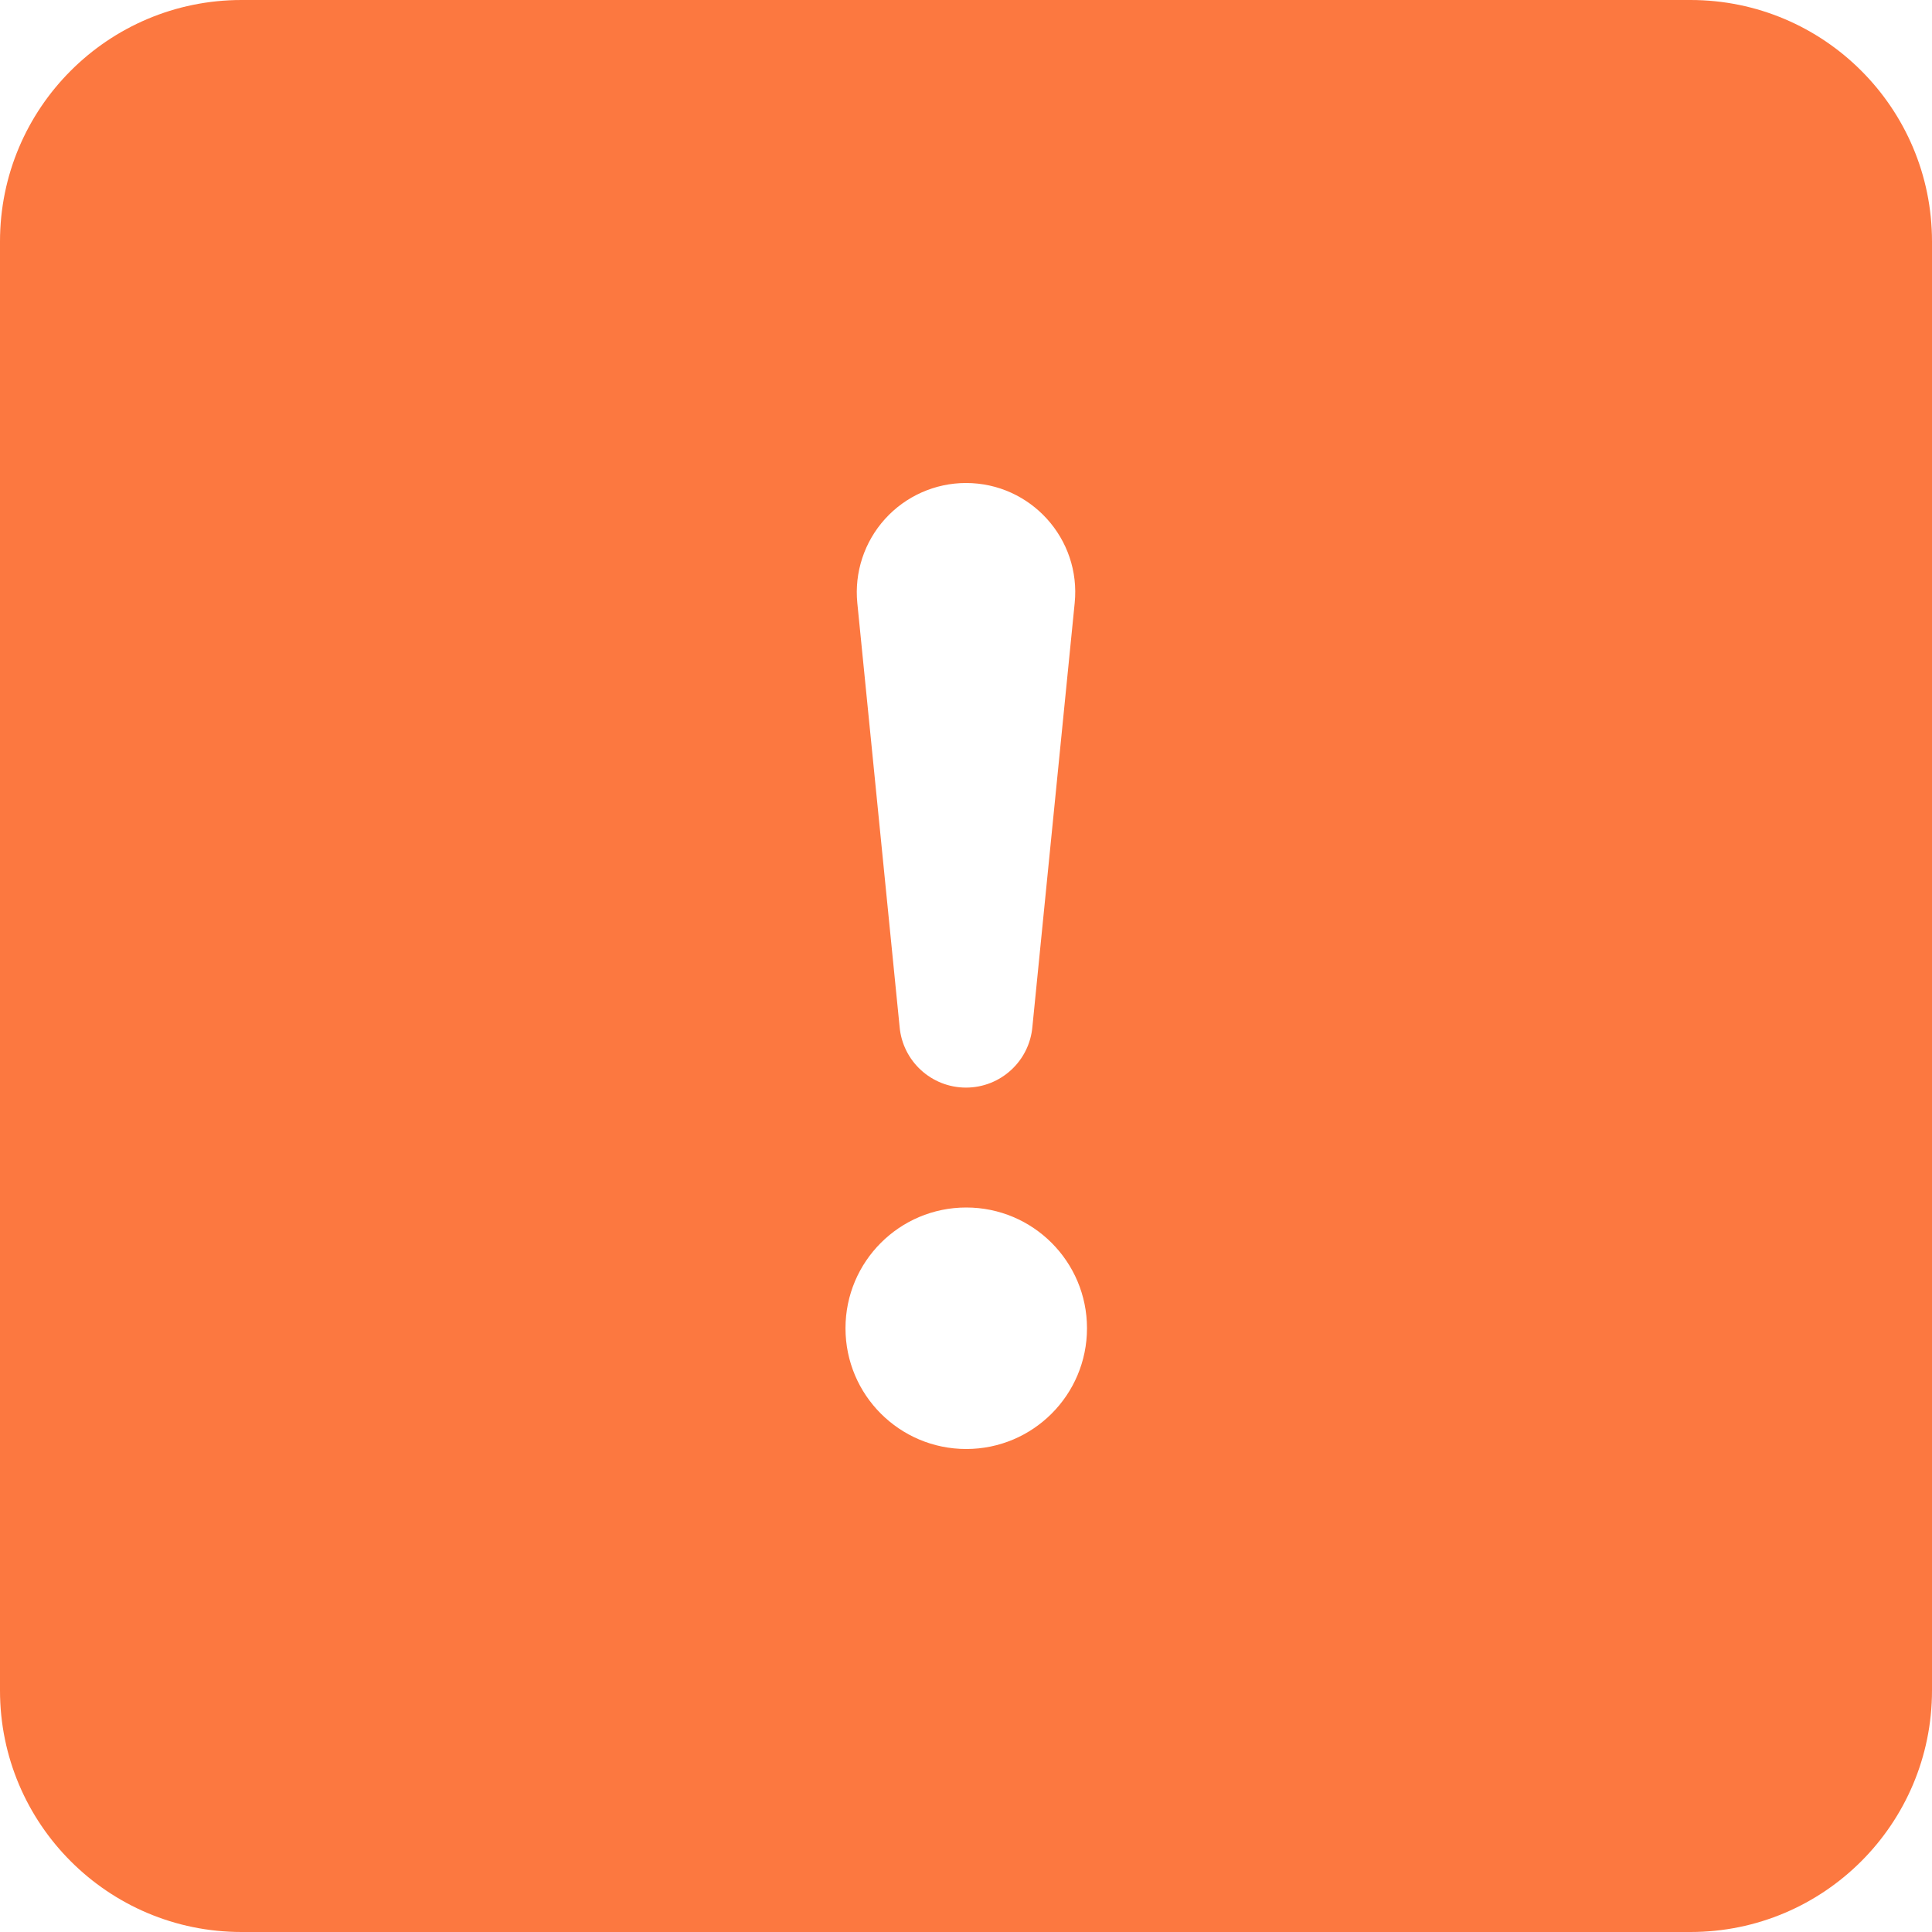
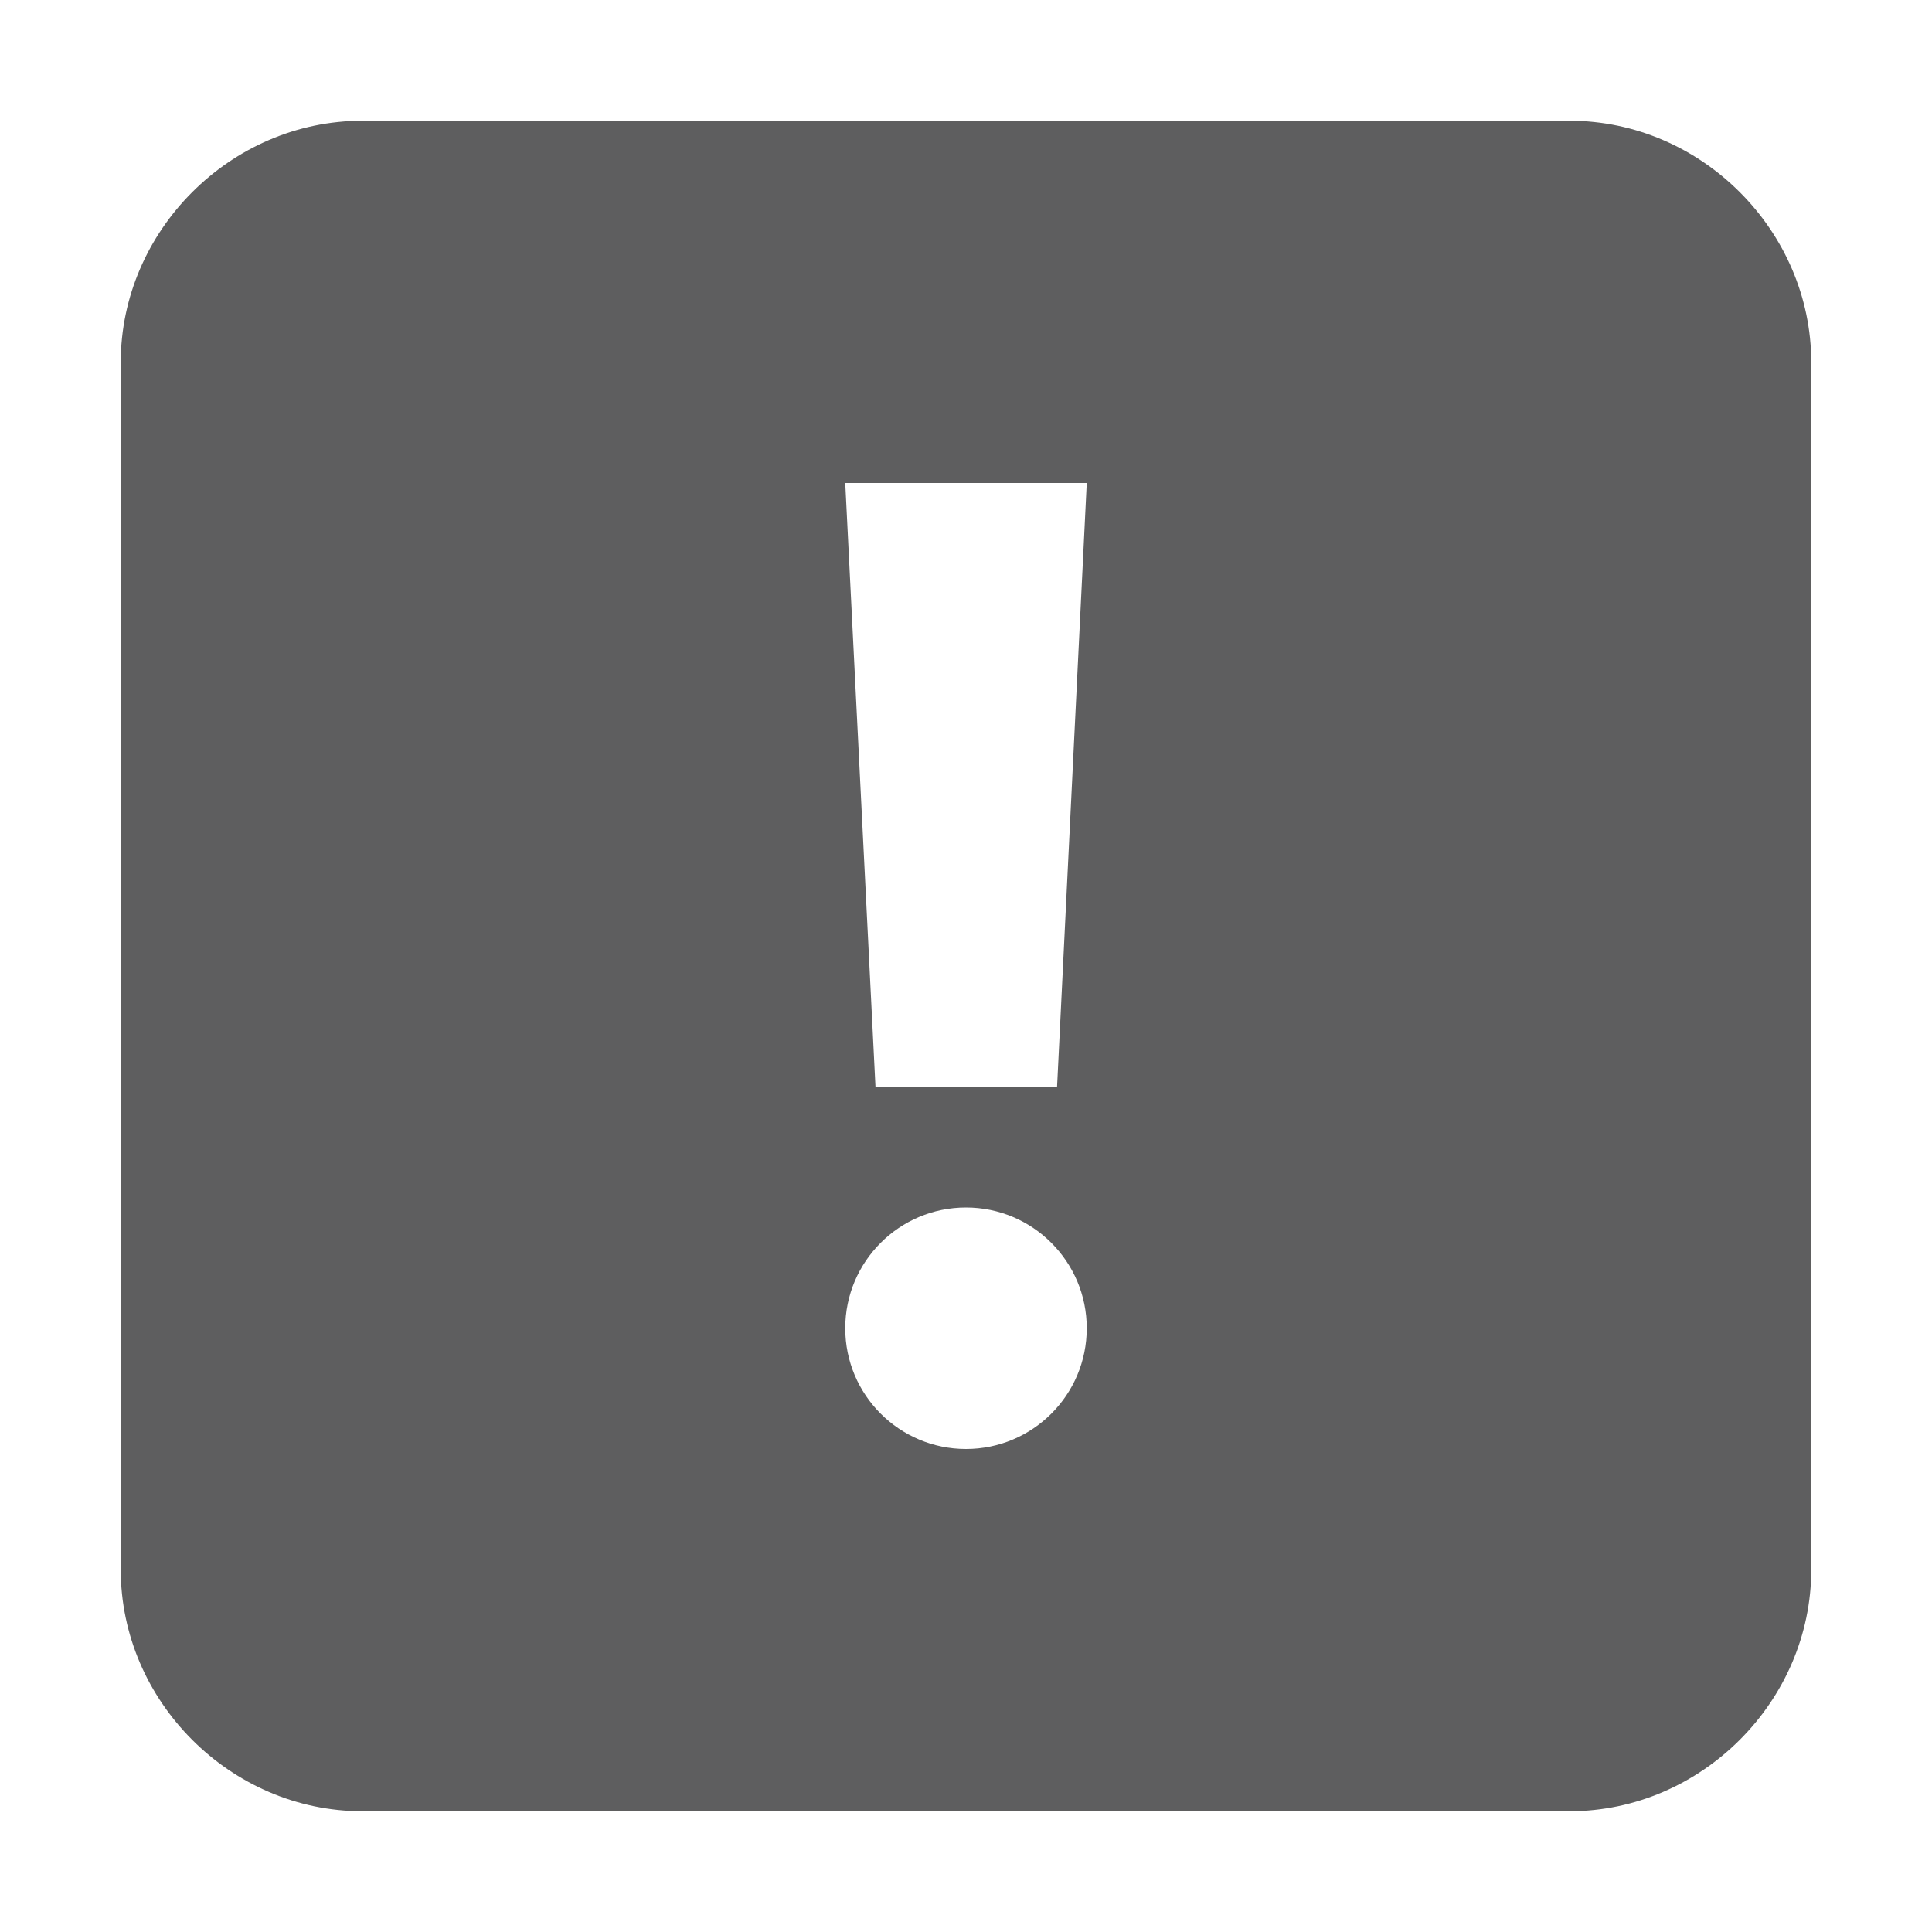
- <svg xmlns="http://www.w3.org/2000/svg" width="800px" height="800px" viewBox="0 0 16 16" fill="#fc7840" class="bi bi-exclamation-square-fill">
-   <g id="SVGRepo_bgCarrier" stroke-width="0" />
-   <g id="SVGRepo_tracerCarrier" stroke-linecap="round" stroke-linejoin="round" />
-   <g id="SVGRepo_iconCarrier">
-     <path d="M2 0a2 2 0 0 0-2 2v12a2 2 0 0 0 2 2h12a2 2 0 0 0 2-2V2a2 2 0 0 0-2-2H2zm6 4c.535 0 .954.462.9.995l-.35 3.507a.552.552 0 0 1-1.1 0L7.1 4.995A.905.905 0 0 1 8 4zm.002 6a1 1 0 1 1 0 2 1 1 0 0 1 0-2z" />
-   </g>
+ <svg xmlns="http://www.w3.org/2000/svg" width="14" height="14" viewBox="0 0 14 14" fill="none">
+   <path d="M2.625 0.875C1.672 0.875 0.875 1.672 0.875 2.625V11.375C0.875 12.328 1.672 13.125 2.625 13.125H11.375C12.328 13.125 13.125 12.328 13.125 11.375V2.625C13.125 1.672 12.328 0.875 11.375 0.875H2.625ZM6.125 3.5H7.875L7.66 7.874H6.344L6.125 3.5ZM7.875 9.625C7.875 10.108 7.483 10.5 7 10.5C6.517 10.5 6.125 10.108 6.125 9.625C6.125 9.142 6.517 8.75 7 8.75C7.483 8.75 7.875 9.142 7.875 9.625Z" fill="#5E5E5F" />
</svg>
